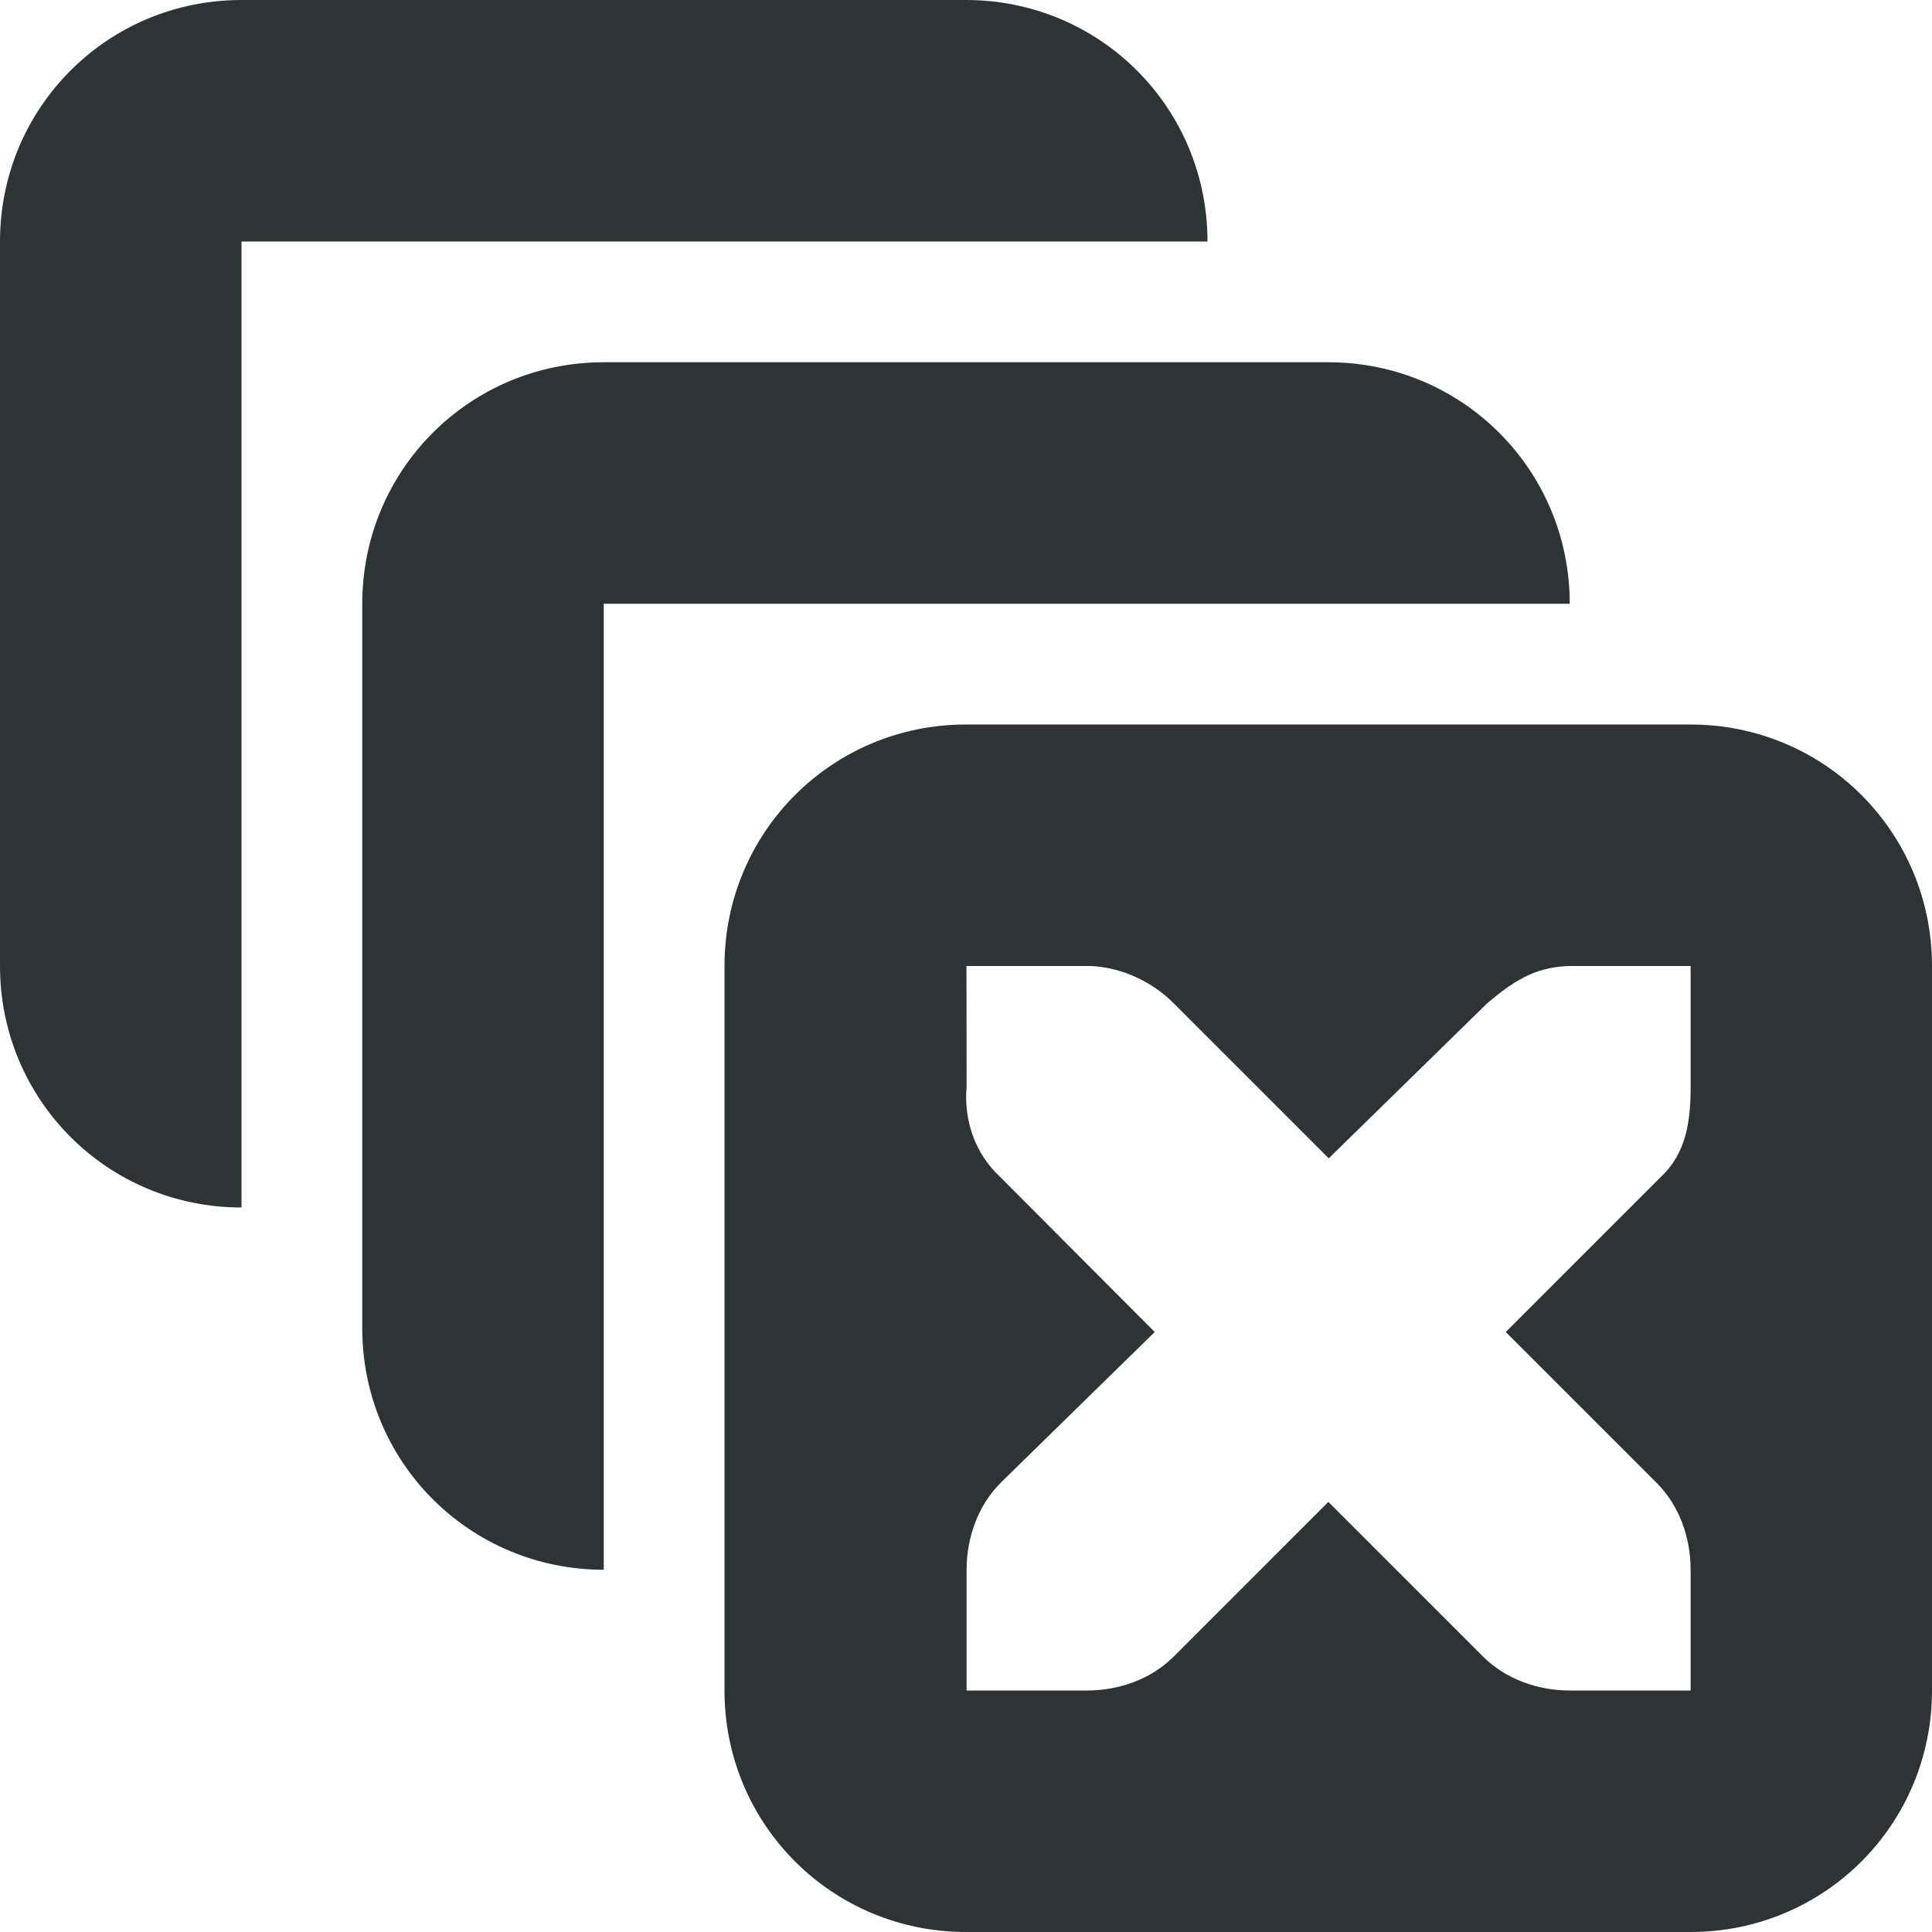
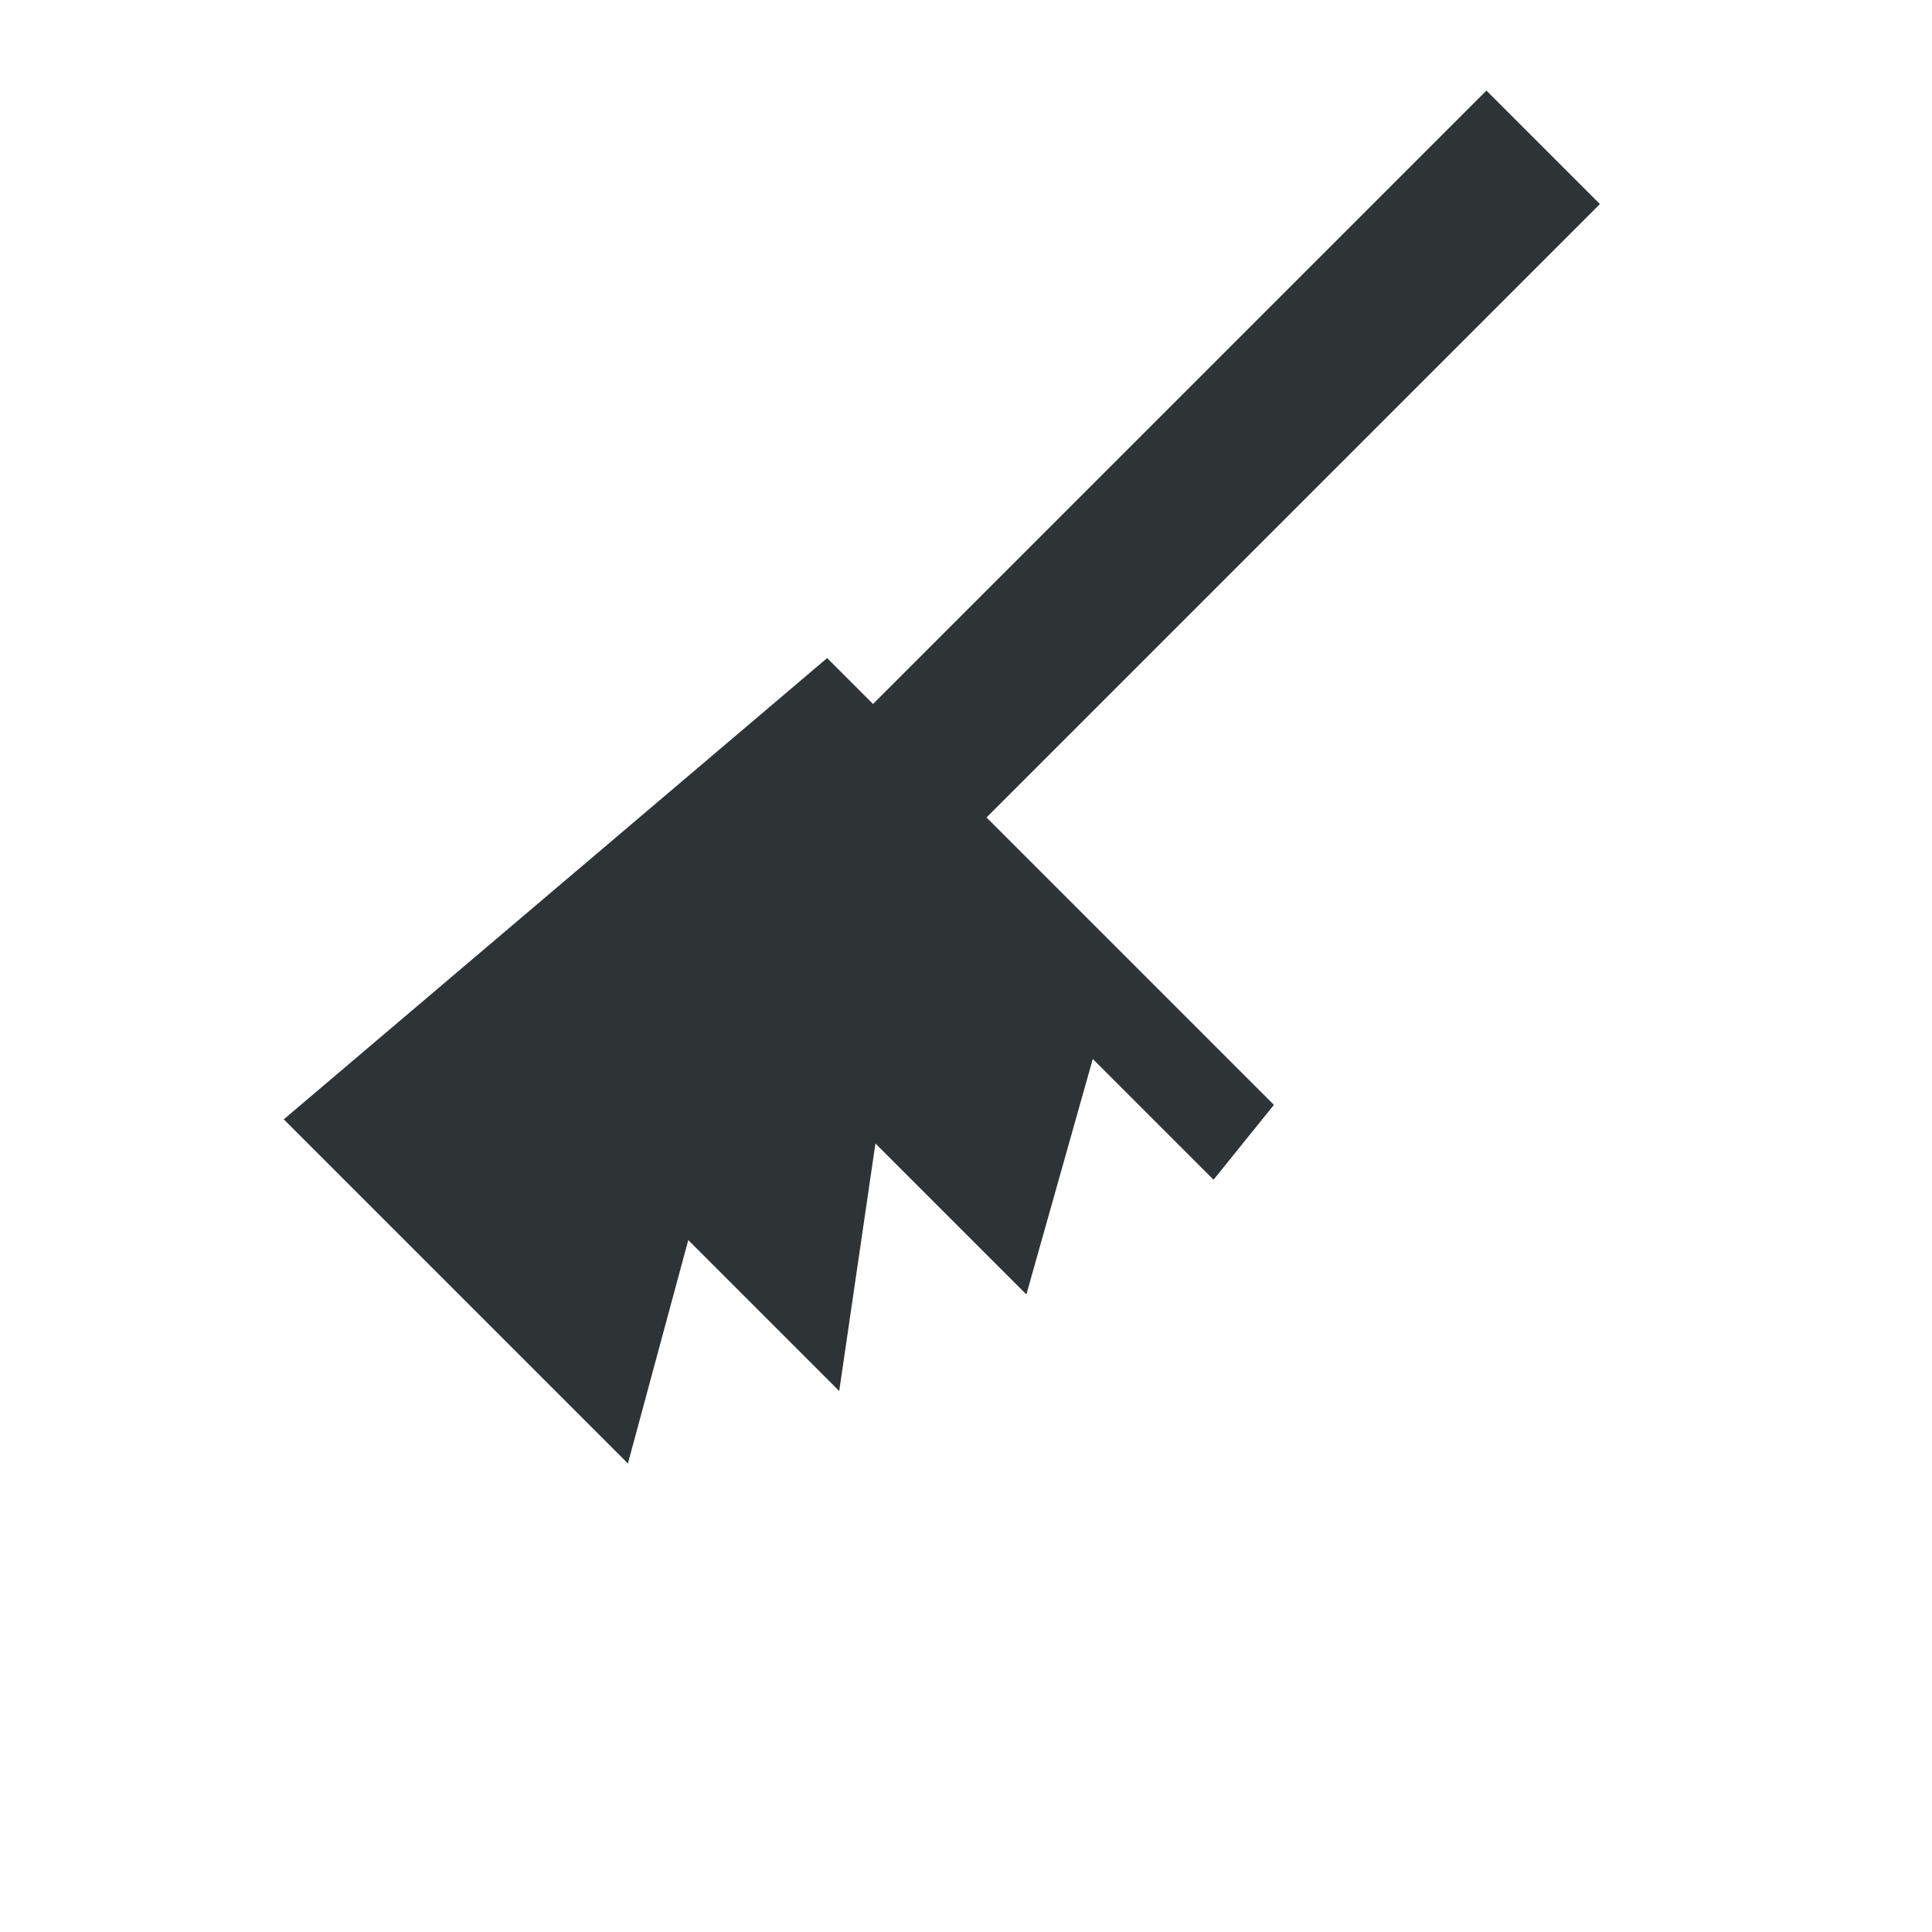
<svg xmlns="http://www.w3.org/2000/svg" height="16px" viewBox="0 0 16 16" width="16px">
  <g fill="#2e3436">
-     <path d="m 2 0 c -1.109 0 -2 0.891 -2 2 v 6 c 0 1.109 0.891 2 2 2 v -8 h 8 c 0 -1.109 -0.891 -2 -2 -2 z m 0 0" />
-     <path d="m 8 6 c -1.109 0 -2 0.891 -2 2 v 6 c 0 1.109 0.891 2 2 2 h 6 c 1.109 0 2 -0.891 2 -2 v -6 c 0 -1.109 -0.891 -2 -2 -2 z m 0.004 2 h 1 h 0.031 c 0.254 0.012 0.508 0.129 0.688 0.312 l 1.281 1.281 l 1.309 -1.281 c 0.266 -0.23 0.445 -0.305 0.688 -0.312 h 1 v 1 c 0 0.285 -0.035 0.551 -0.25 0.75 l -1.281 1.281 l 1.25 1.25 c 0.188 0.188 0.281 0.453 0.281 0.719 v 1 h -1 c -0.266 0 -0.531 -0.094 -0.719 -0.281 l -1.281 -1.281 l -1.281 1.281 c -0.188 0.188 -0.453 0.281 -0.719 0.281 h -0.996 v -1 c 0 -0.266 0.094 -0.531 0.281 -0.719 l 1.277 -1.25 l -1.277 -1.281 c -0.211 -0.195 -0.305 -0.469 -0.281 -0.75 z m 0 0" />
-     <path d="m 5 3 c -1.109 0 -2 0.891 -2 2 v 6 c 0 1.109 0.891 2 2 2 v -8 h 8 c 0 -1.109 -0.891 -2 -2 -2 z m 0 0" />
+     <path d="m 13.25 1.69 l -0.94 -0.94 l -5.4 5.4 l 0.94 0.94 z m 0 0" />
+     <path d="m 6.85 5.45 l 3.7 3.7 l -0.5 0.62 l -1.0 -1.0 l -0.55 1.95 l -1.25 -1.25 l -0.3 2.05 l -1.25 -1.25 l -0.5 1.85 l -2.85 -2.85 z m 0 0" />
  </g>
</svg>
